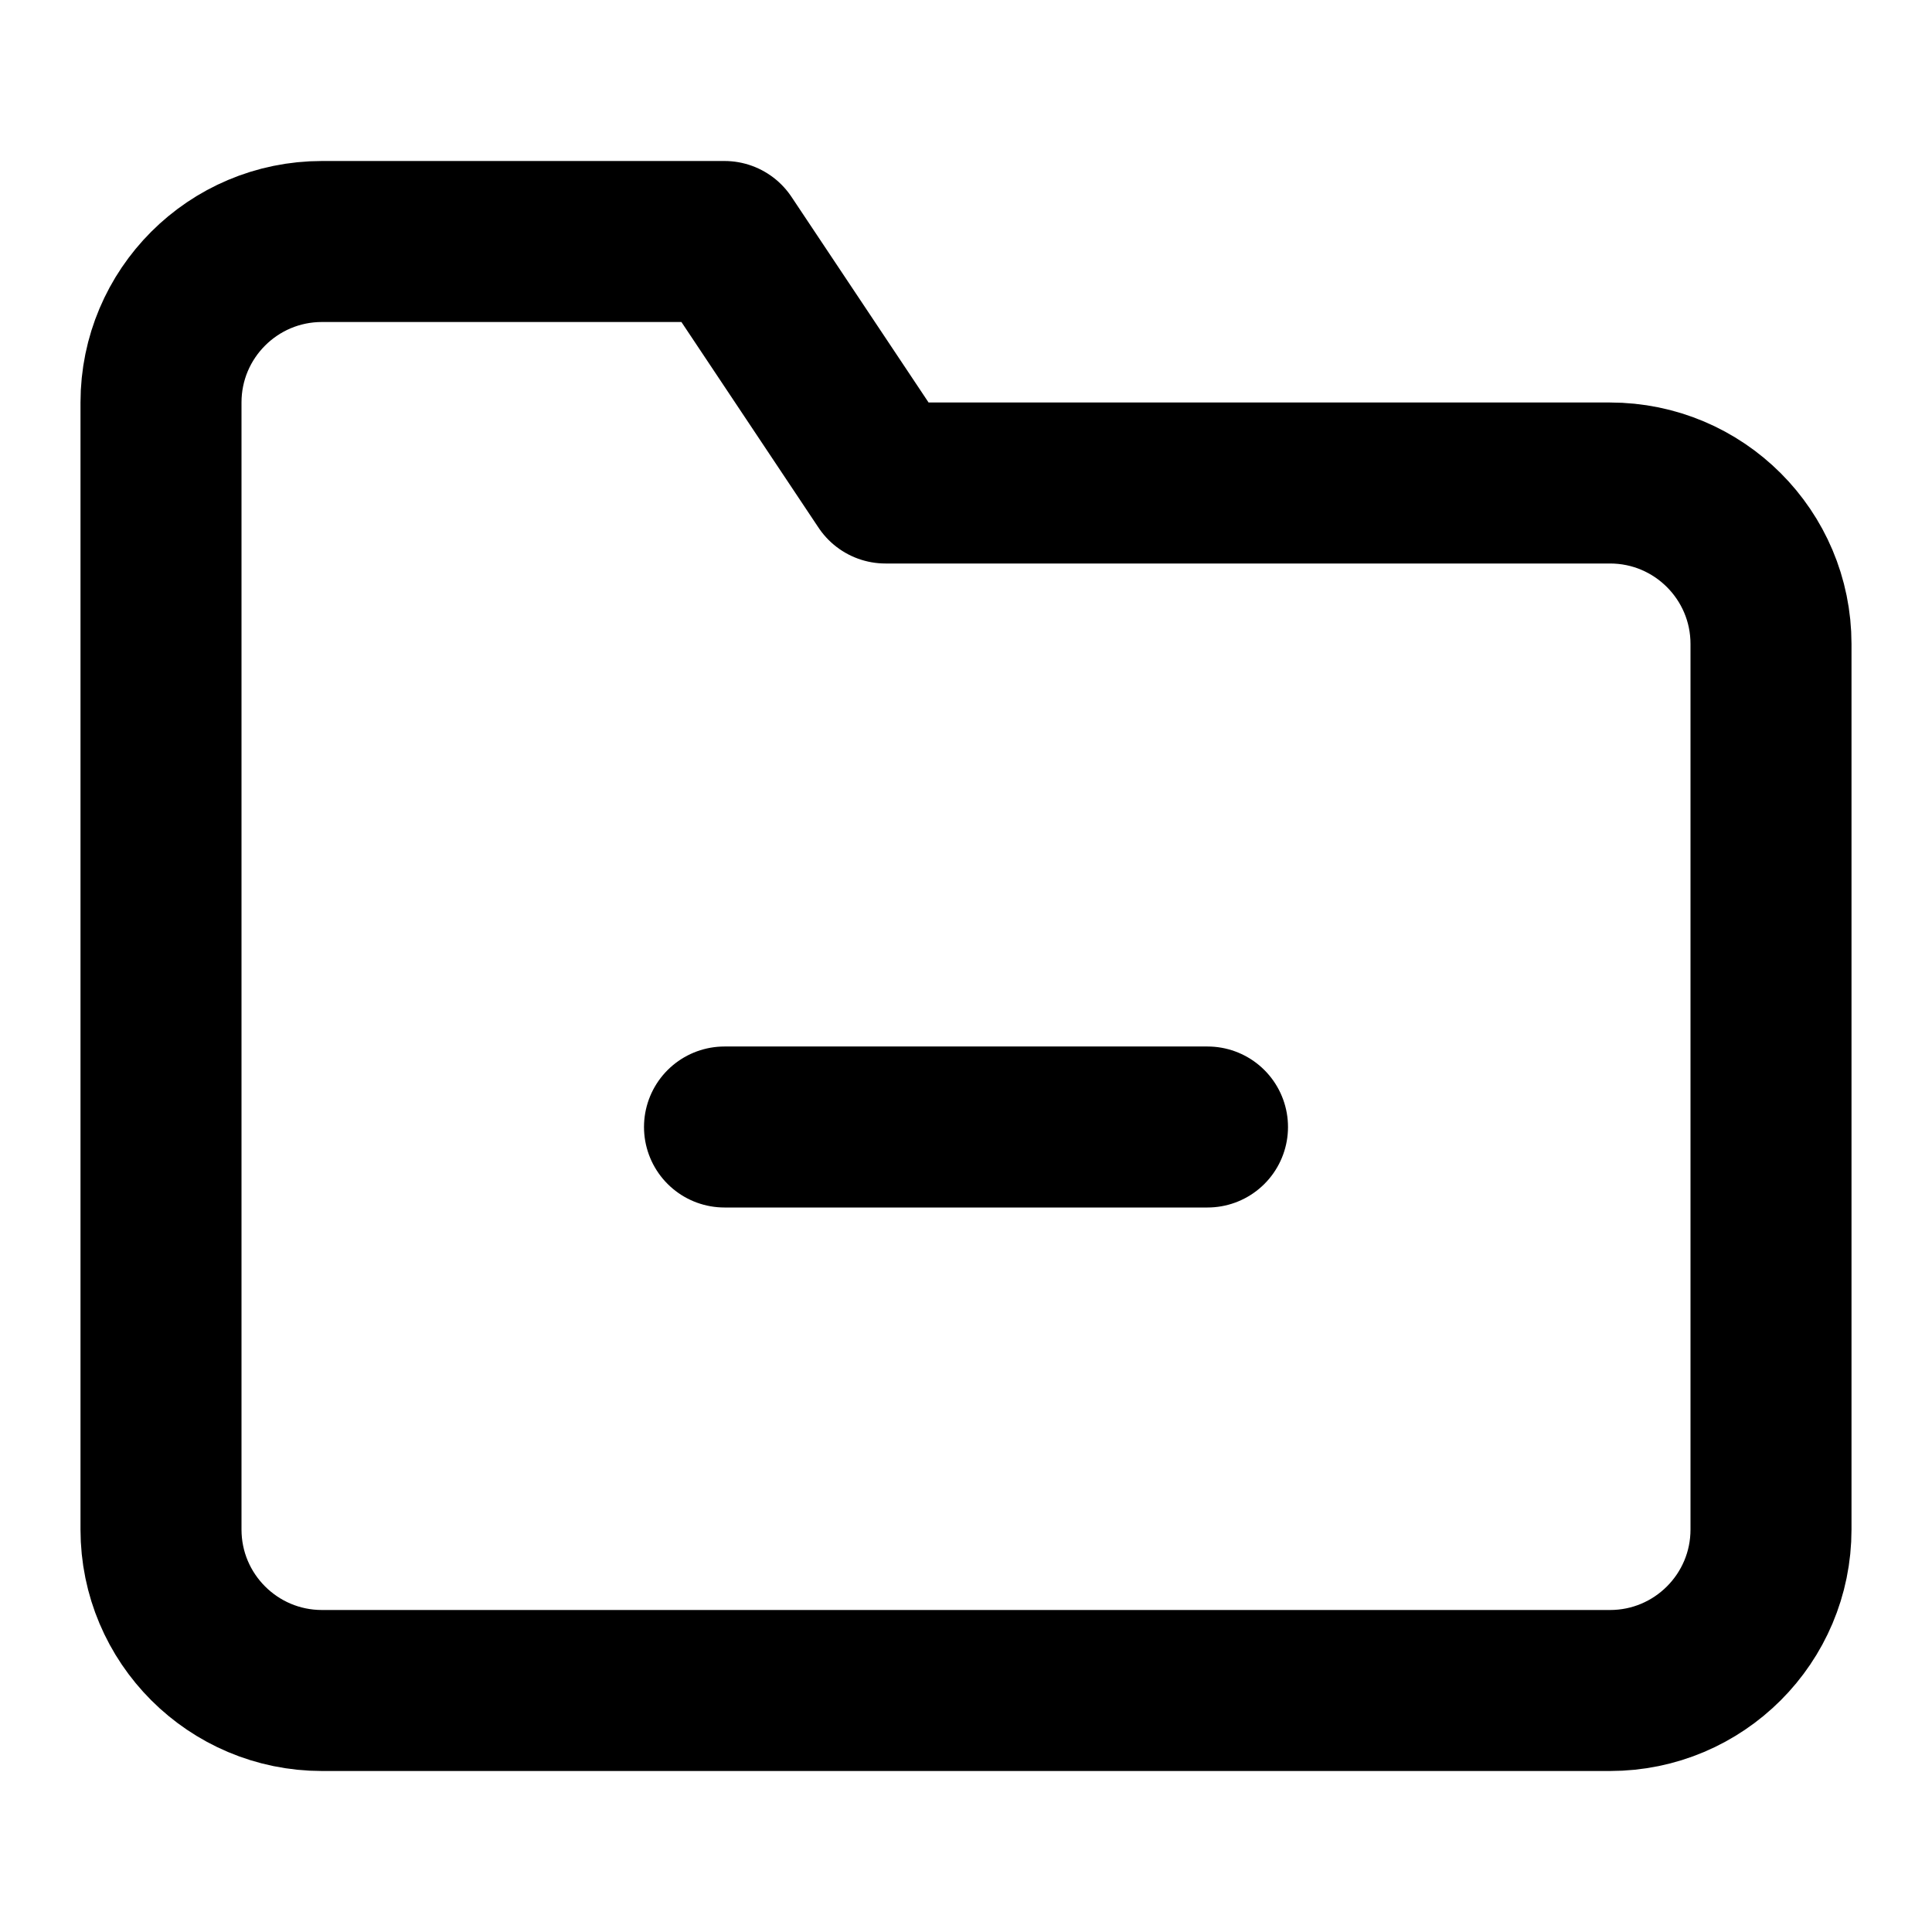
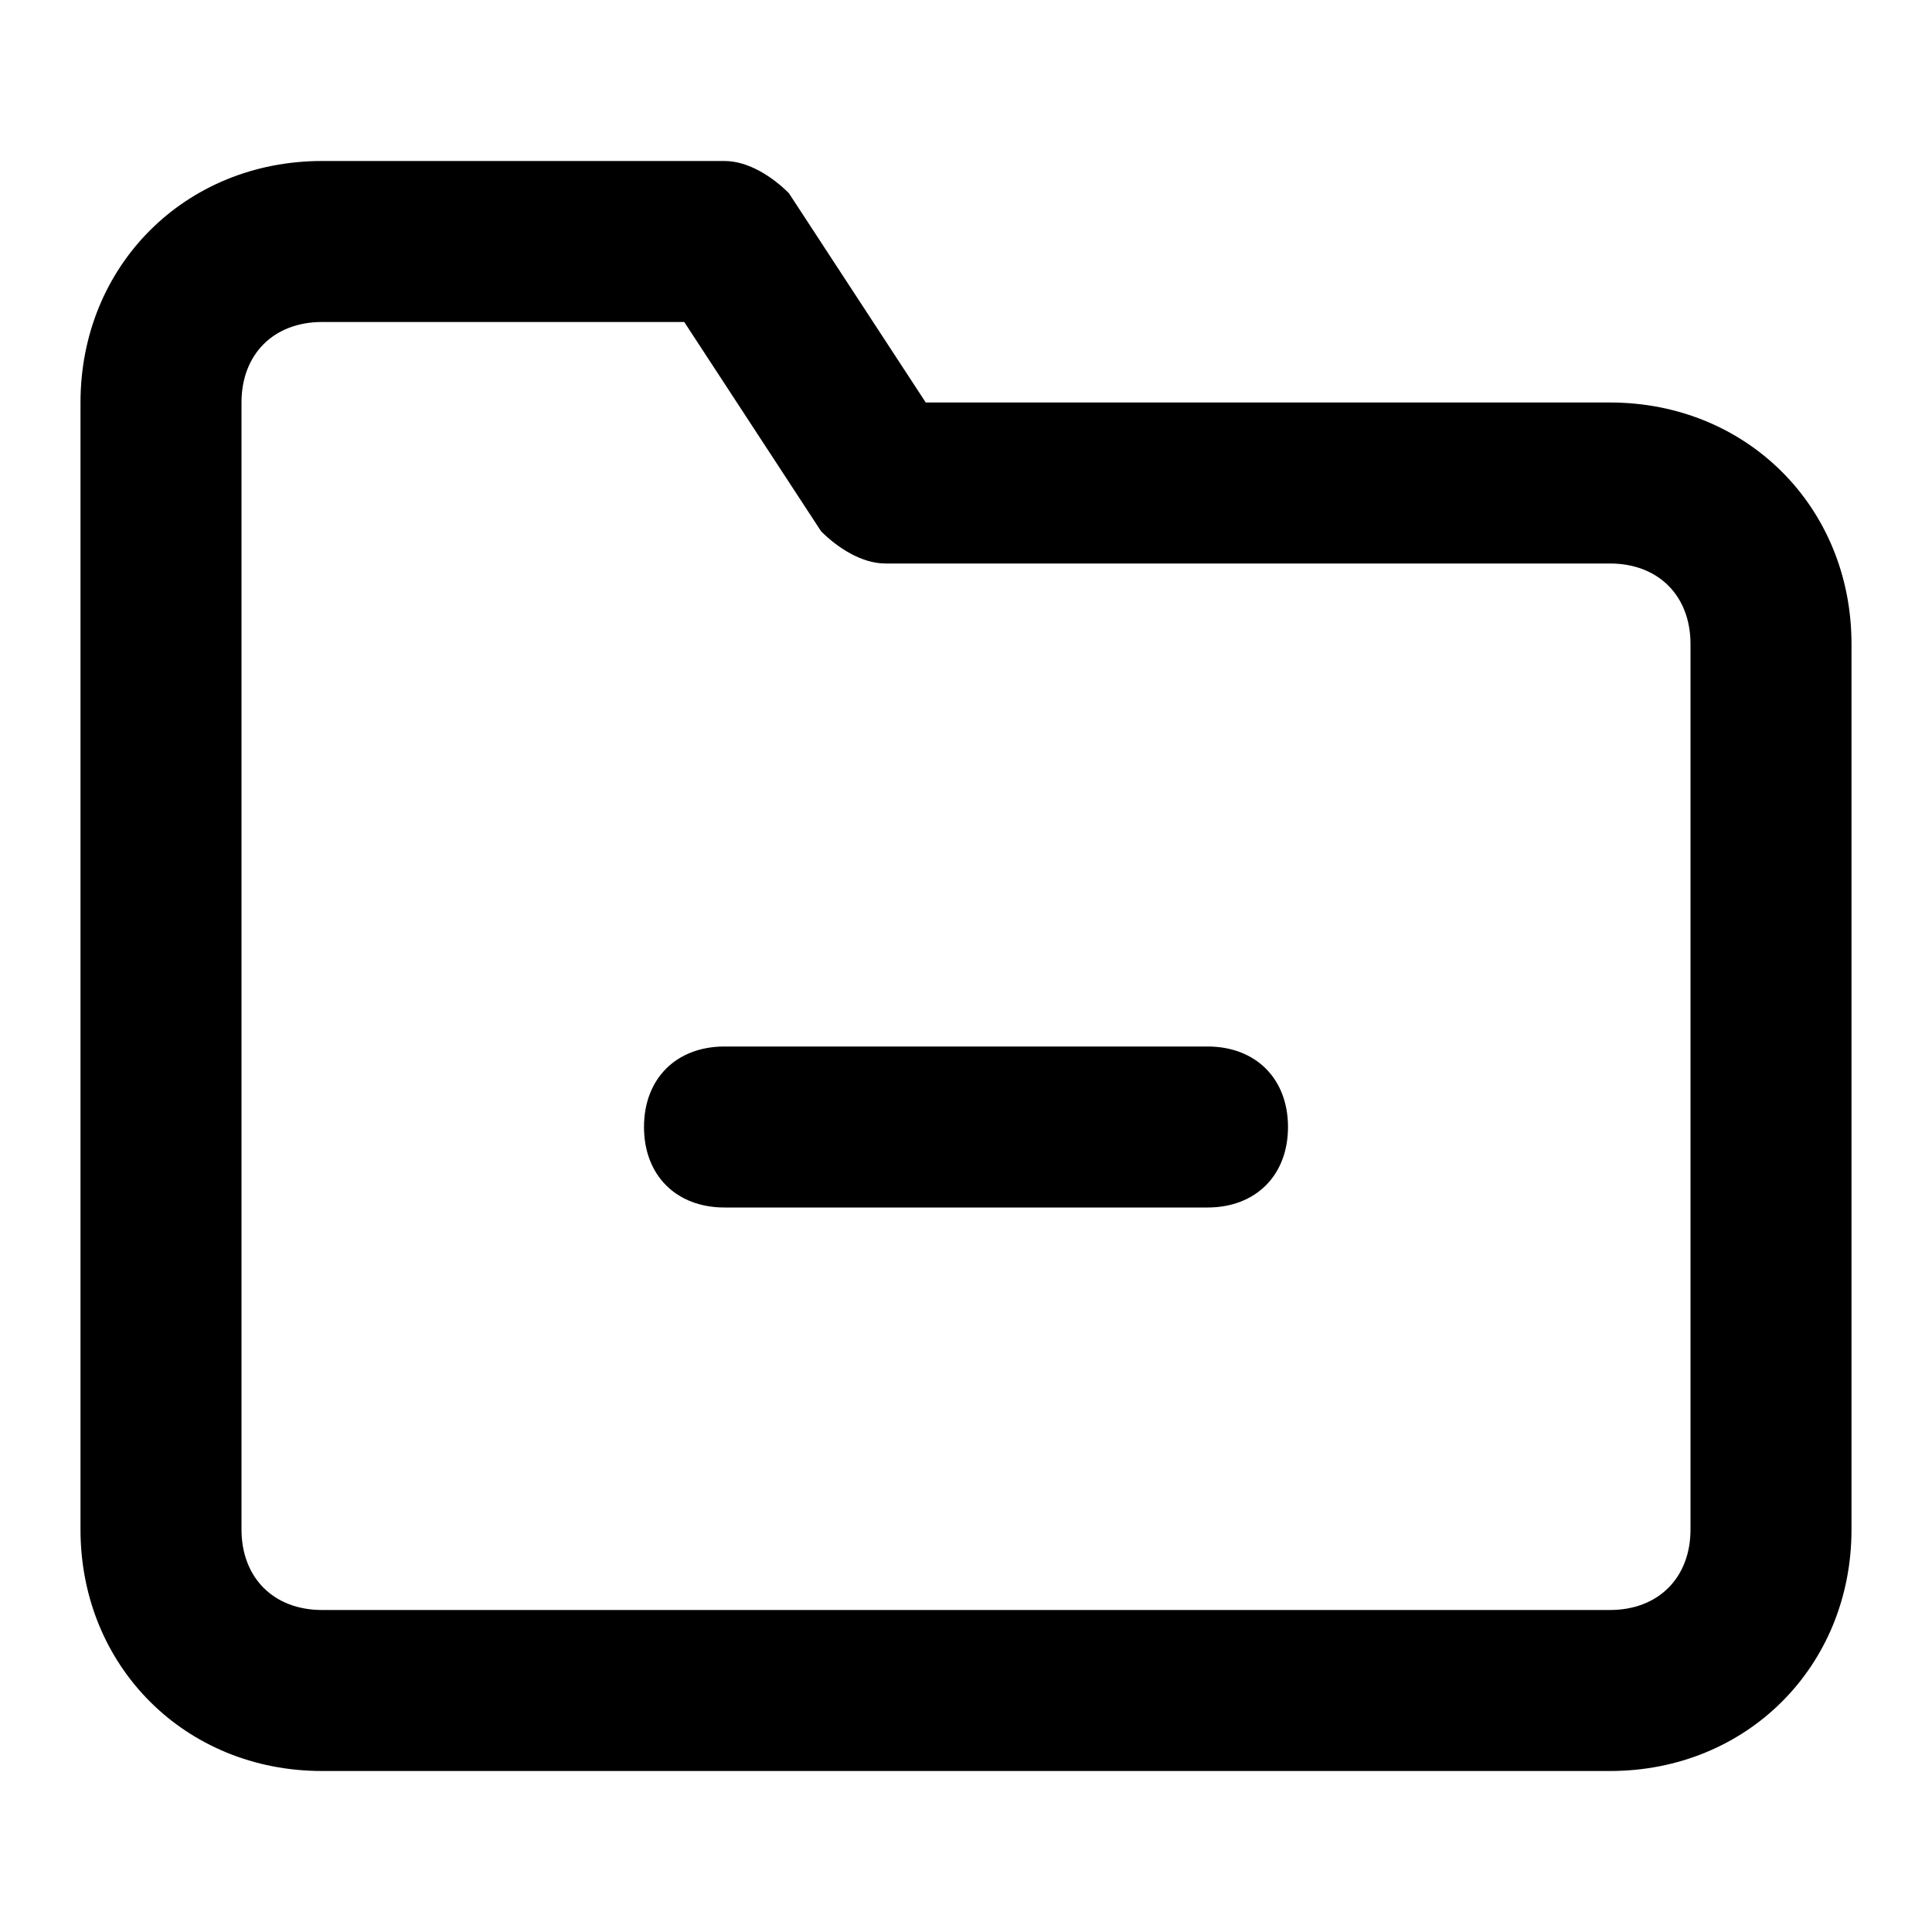
- <svg xmlns="http://www.w3.org/2000/svg" width="24" height="24" viewBox="0 0 24 24" fill="none" stroke="currentColor" stroke-width="2" stroke-linecap="round" stroke-linejoin="round">
-   <path d="M22 19a2 2 0 0 1-2 2H4a2 2 0 0 1-2-2V5a2 2 0 0 1 2-2h5l2 3h9a2 2 0 0 1 2 2z" />
-   <line x1="9" y1="14" x2="15" y2="14" />
+ <svg xmlns="http://www.w3.org/2000/svg" viewBox="0 0 24 24" style="enable-background:new 0 0 24 24" xml:space="preserve">
+   <path d="M20 22H4c-1.7 0-3-1.3-3-3V5c0-1.7 1.3-3 3-3h5c.3 0 .6.2.8.4L11.5 5H20c1.7 0 3 1.3 3 3v11c0 1.7-1.3 3-3 3zM4 4c-.6 0-1 .4-1 1v14c0 .6.4 1 1 1h16c.6 0 1-.4 1-1V8c0-.6-.4-1-1-1h-9c-.3 0-.6-.2-.8-.4L8.5 4H4z" />
+   <path d="M15 15H9c-.6 0-1-.4-1-1s.4-1 1-1h6c.6 0 1 .4 1 1s-.4 1-1 1z" />
</svg>
